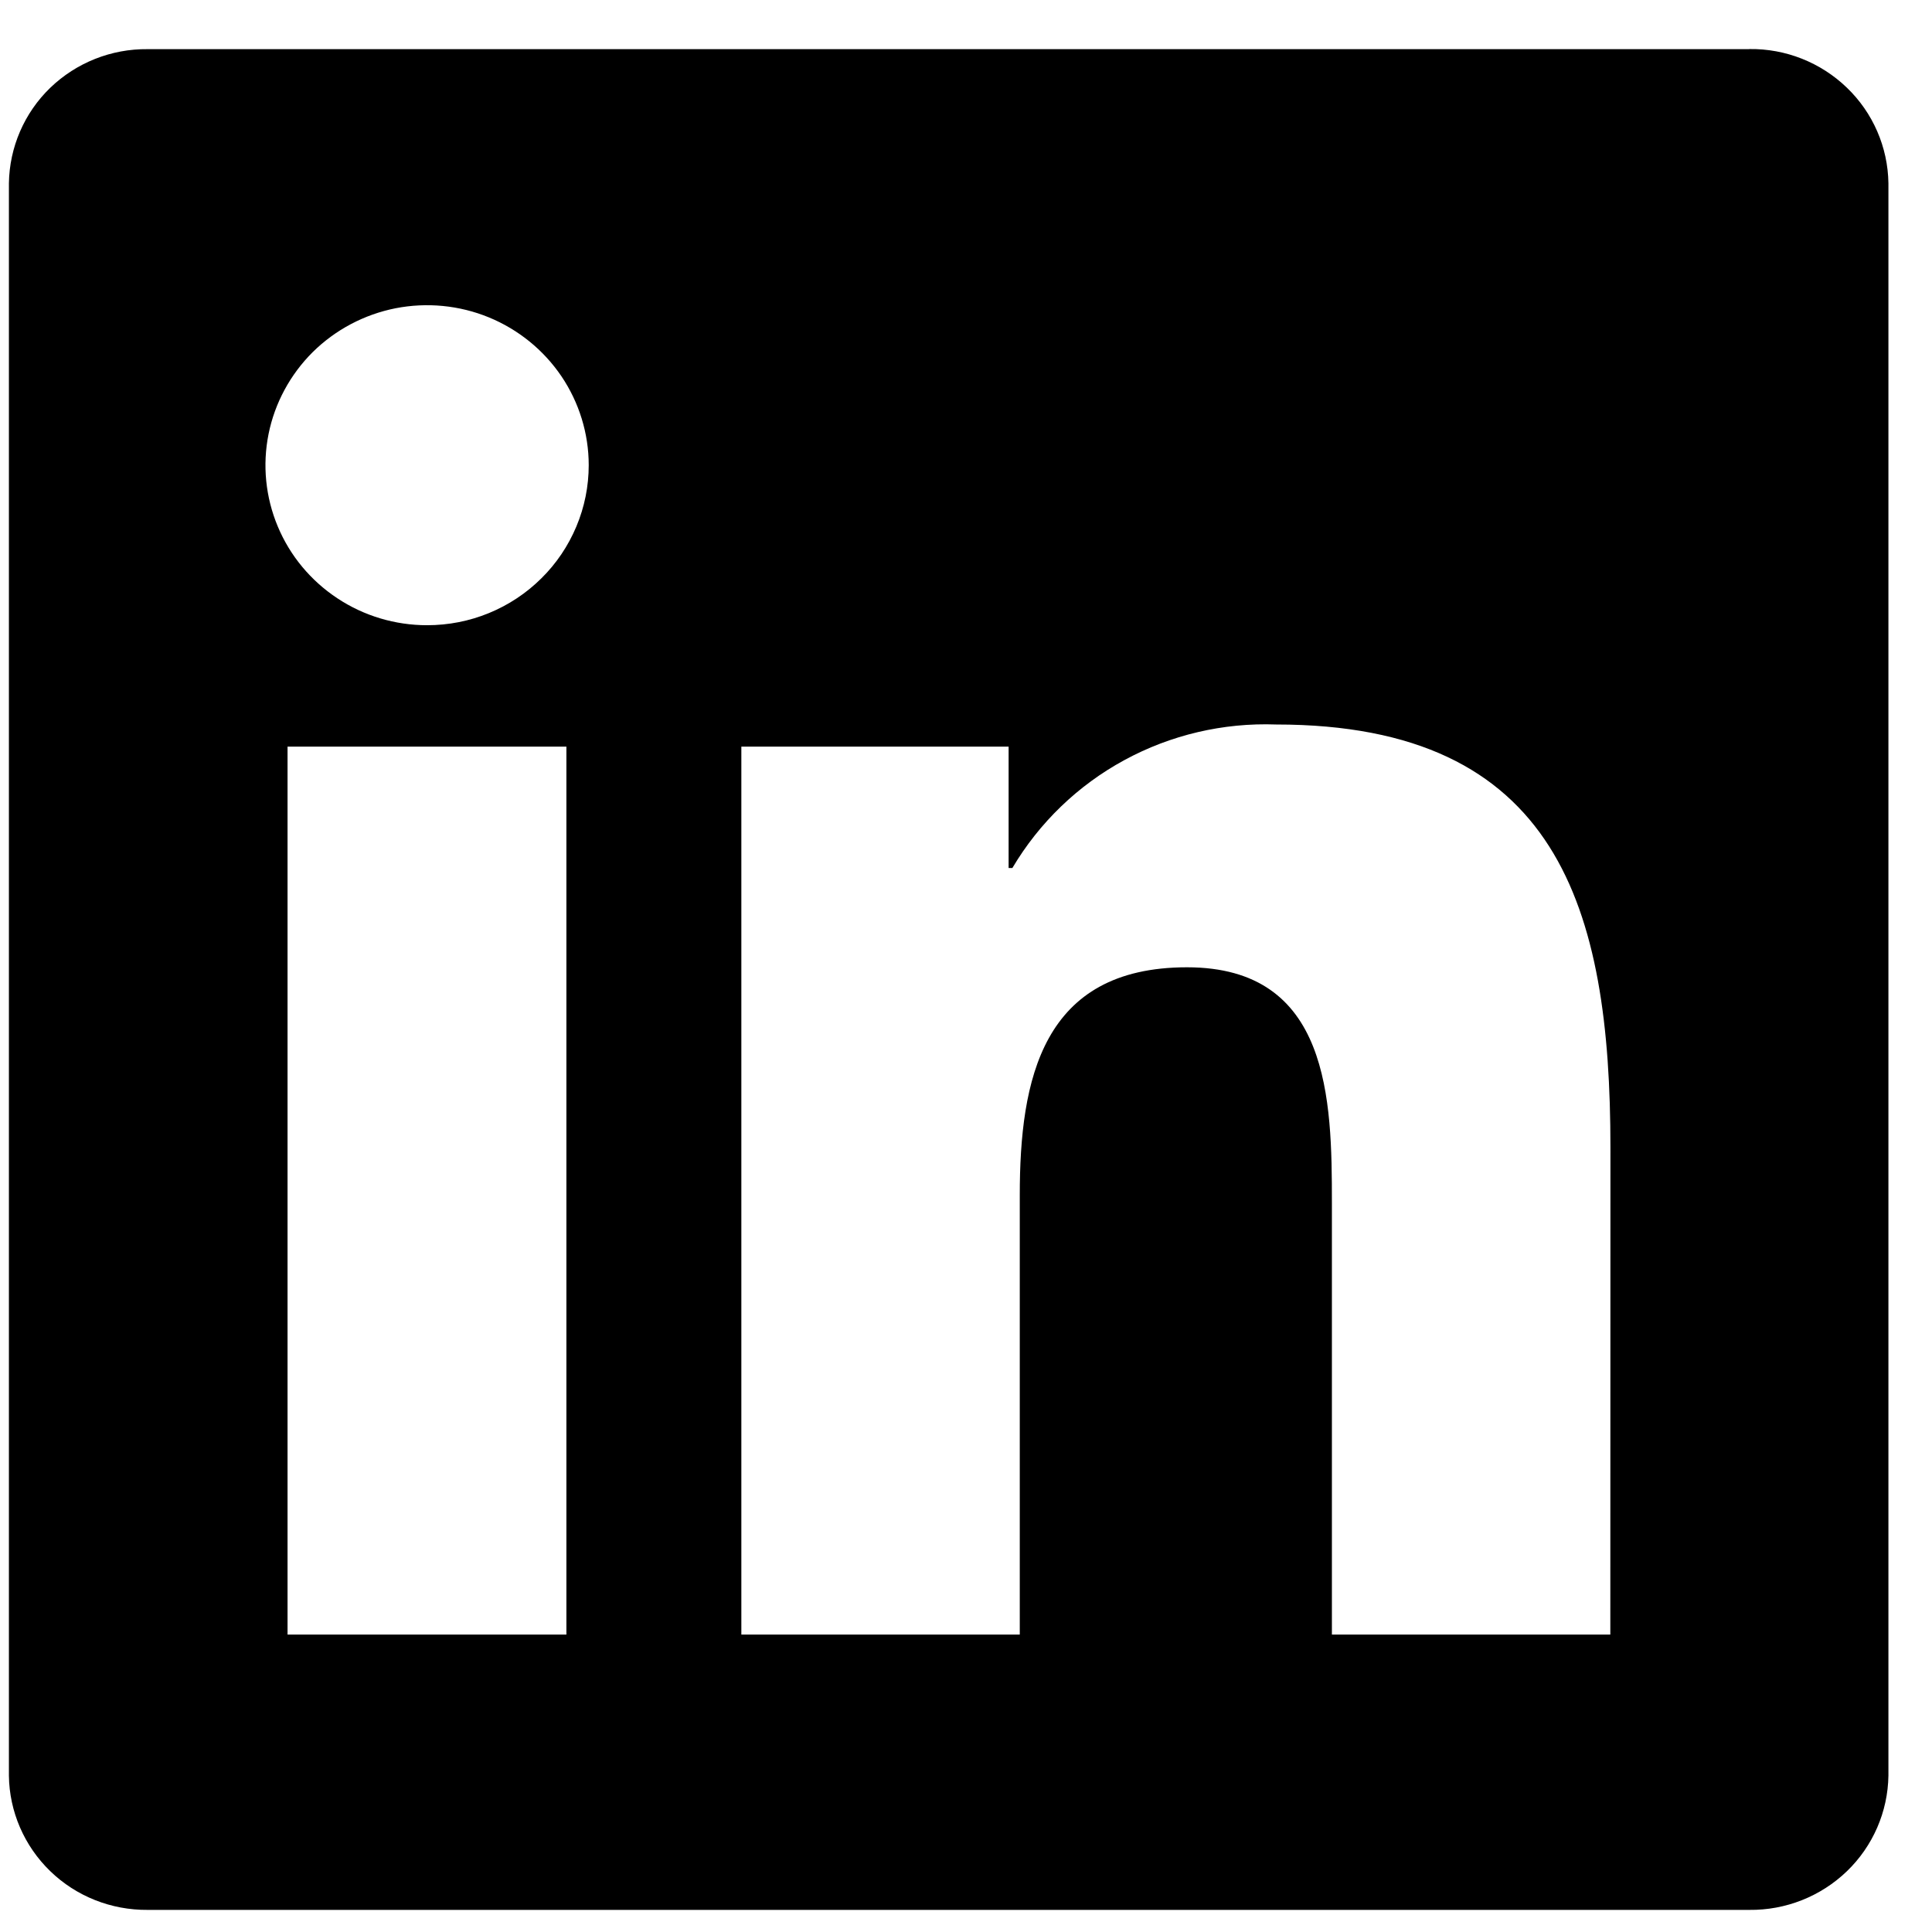
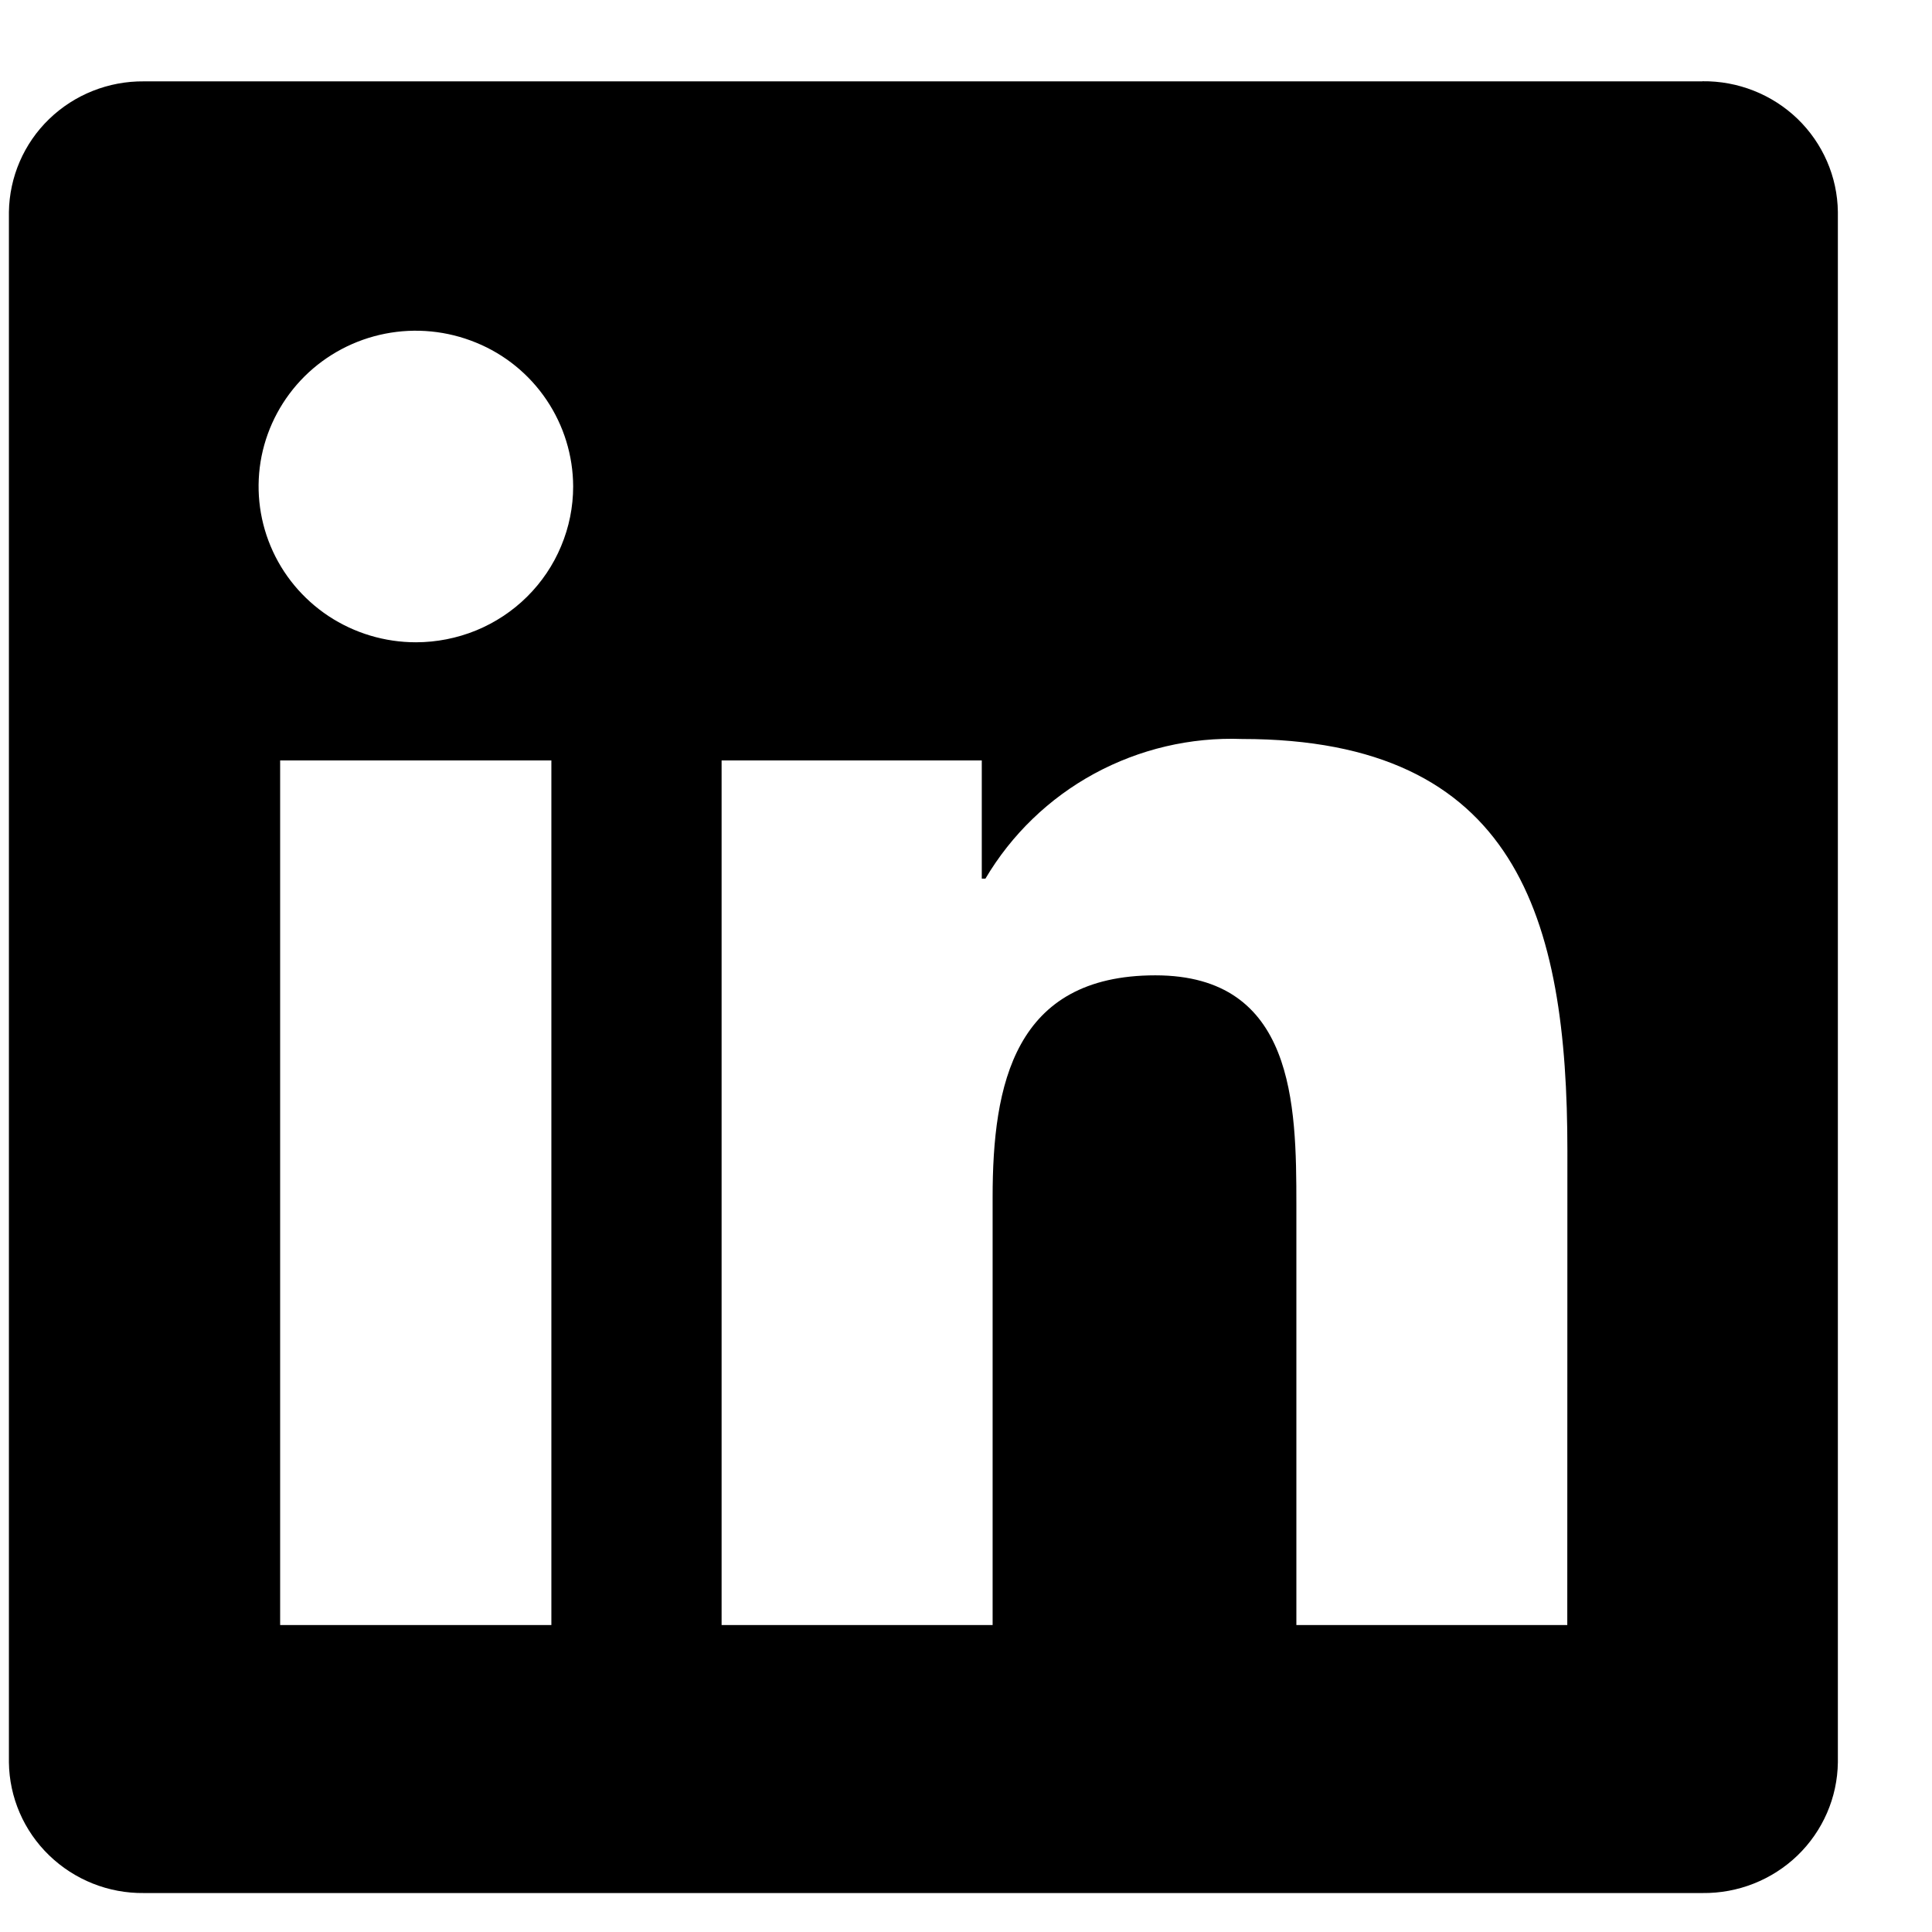
<svg xmlns="http://www.w3.org/2000/svg" width="18" height="18" viewBox="0 0 18 18" fill="none">
-   <path d="M15.003 15.229H12.409V11.206C12.409 10.247 12.391 9.012 11.059 9.012C9.708 9.012 9.501 10.057 9.501 11.136V15.229H6.907V6.956H9.397V8.087H9.432C9.682 7.665 10.042 7.317 10.475 7.082C10.907 6.847 11.396 6.732 11.89 6.75C14.519 6.75 15.004 8.463 15.004 10.691L15.003 15.229ZM3.979 5.825C3.681 5.825 3.39 5.738 3.143 5.574C2.895 5.41 2.702 5.178 2.588 4.905C2.474 4.633 2.444 4.333 2.502 4.044C2.56 3.755 2.704 3.489 2.914 3.28C3.125 3.072 3.393 2.93 3.685 2.872C3.977 2.815 4.28 2.844 4.555 2.957C4.83 3.07 5.065 3.261 5.231 3.506C5.396 3.751 5.485 4.039 5.485 4.334C5.485 4.53 5.446 4.724 5.37 4.905C5.294 5.086 5.184 5.25 5.044 5.388C4.904 5.527 4.738 5.637 4.555 5.712C4.373 5.787 4.177 5.825 3.979 5.825ZM5.277 15.229H2.679V6.956H5.277V15.229ZM16.297 0.458H1.376C1.037 0.454 0.711 0.584 0.468 0.818C0.226 1.052 0.088 1.372 0.083 1.708V16.543C0.087 16.878 0.226 17.199 0.468 17.433C0.71 17.668 1.037 17.797 1.376 17.794H16.297C16.636 17.798 16.963 17.669 17.207 17.434C17.45 17.2 17.589 16.879 17.594 16.543V1.707C17.589 1.371 17.45 1.05 17.206 0.816C16.963 0.582 16.636 0.452 16.297 0.457" fill="black" />
+   <path d="M14.602 15.14H12.078V11.223C12.078 10.289 12.061 9.087 10.764 9.087C9.449 9.087 9.248 10.104 9.248 11.155V15.14H6.723V7.085H9.147V8.186H9.181C9.424 7.775 9.774 7.437 10.195 7.208C10.617 6.979 11.092 6.867 11.573 6.885C14.132 6.885 14.603 8.552 14.603 10.722L14.602 15.14ZM3.875 5.984C3.585 5.984 3.302 5.899 3.061 5.74C2.82 5.58 2.632 5.354 2.521 5.088C2.41 4.823 2.381 4.531 2.437 4.25C2.494 3.968 2.633 3.71 2.838 3.506C3.043 3.303 3.304 3.165 3.588 3.109C3.872 3.053 4.167 3.082 4.435 3.192C4.703 3.301 4.931 3.487 5.092 3.726C5.253 3.965 5.339 4.245 5.34 4.532C5.34 4.723 5.302 4.912 5.228 5.088C5.155 5.264 5.047 5.424 4.911 5.559C4.775 5.694 4.613 5.801 4.435 5.874C4.258 5.946 4.067 5.984 3.875 5.984ZM5.137 15.14H2.61V7.085H5.137V15.14ZM15.861 0.758H1.341C1.011 0.755 0.694 0.881 0.458 1.109C0.222 1.337 0.088 1.649 0.083 1.975V16.419C0.087 16.746 0.222 17.058 0.458 17.286C0.694 17.514 1.011 17.641 1.341 17.637H15.861C16.192 17.641 16.51 17.515 16.747 17.287C16.983 17.059 17.119 16.747 17.123 16.419V1.974C17.119 1.647 16.983 1.335 16.747 1.107C16.51 0.879 16.191 0.753 15.861 0.757" fill="black" />
</svg>
